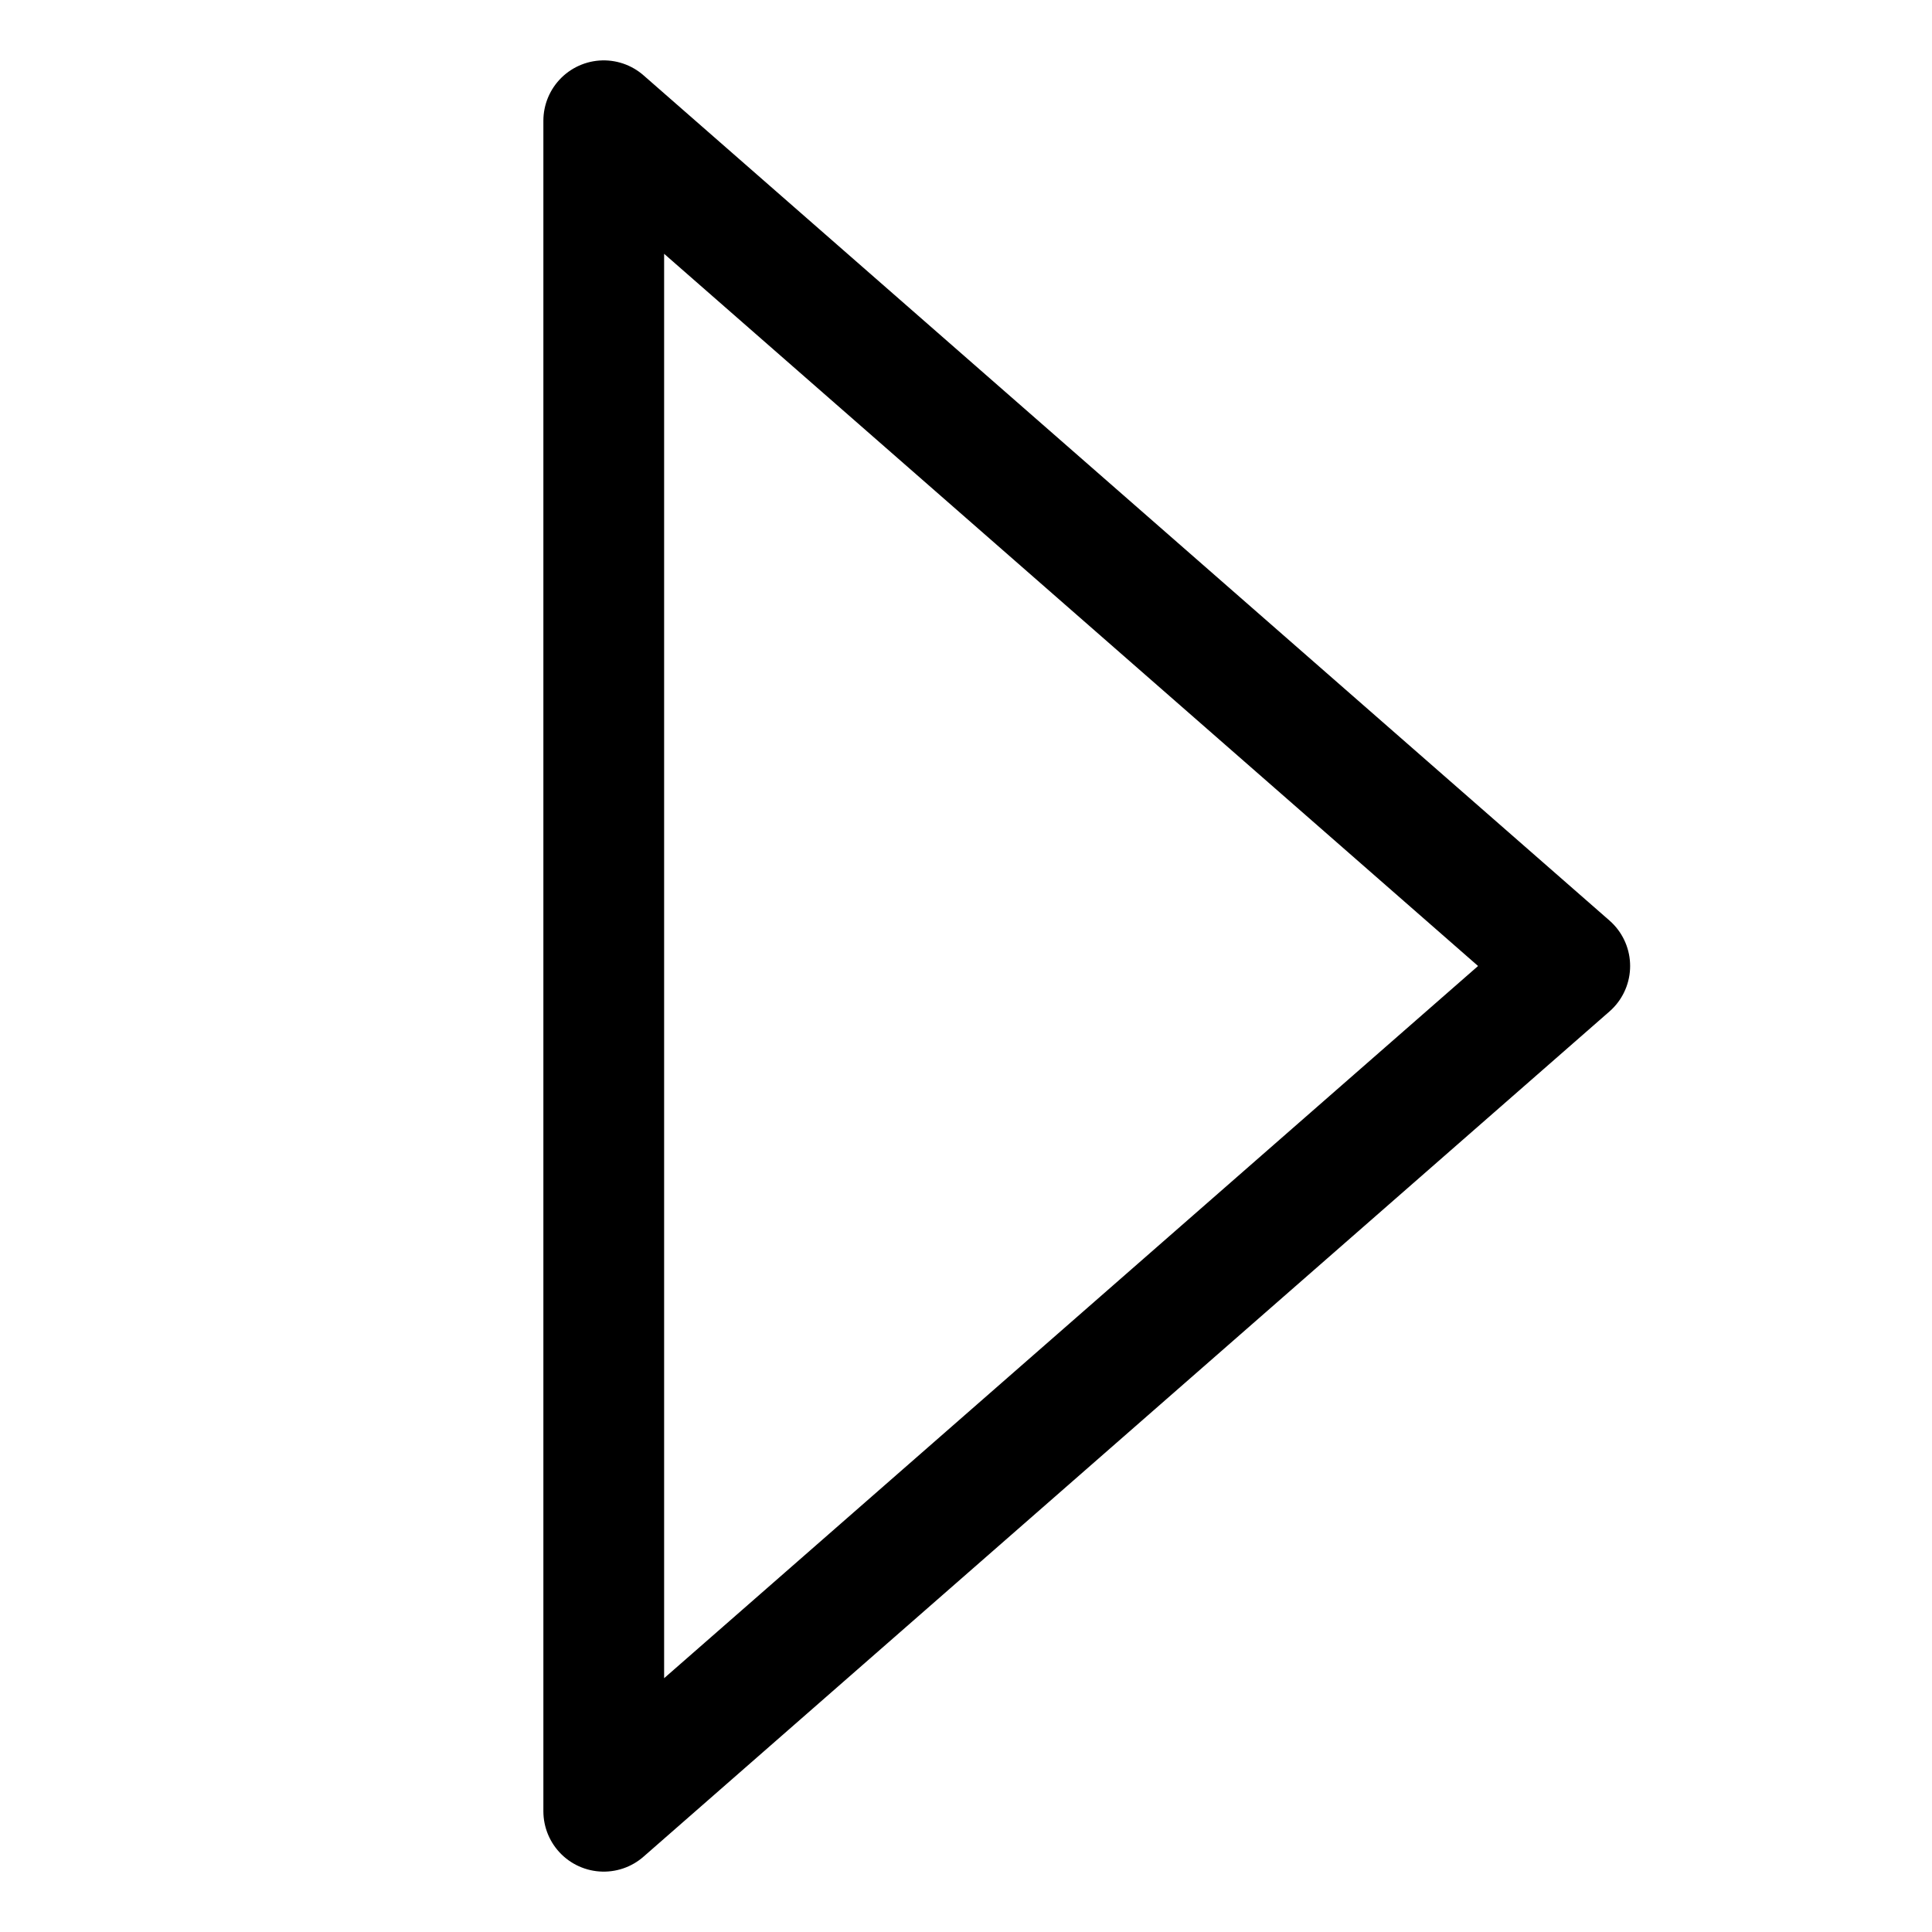
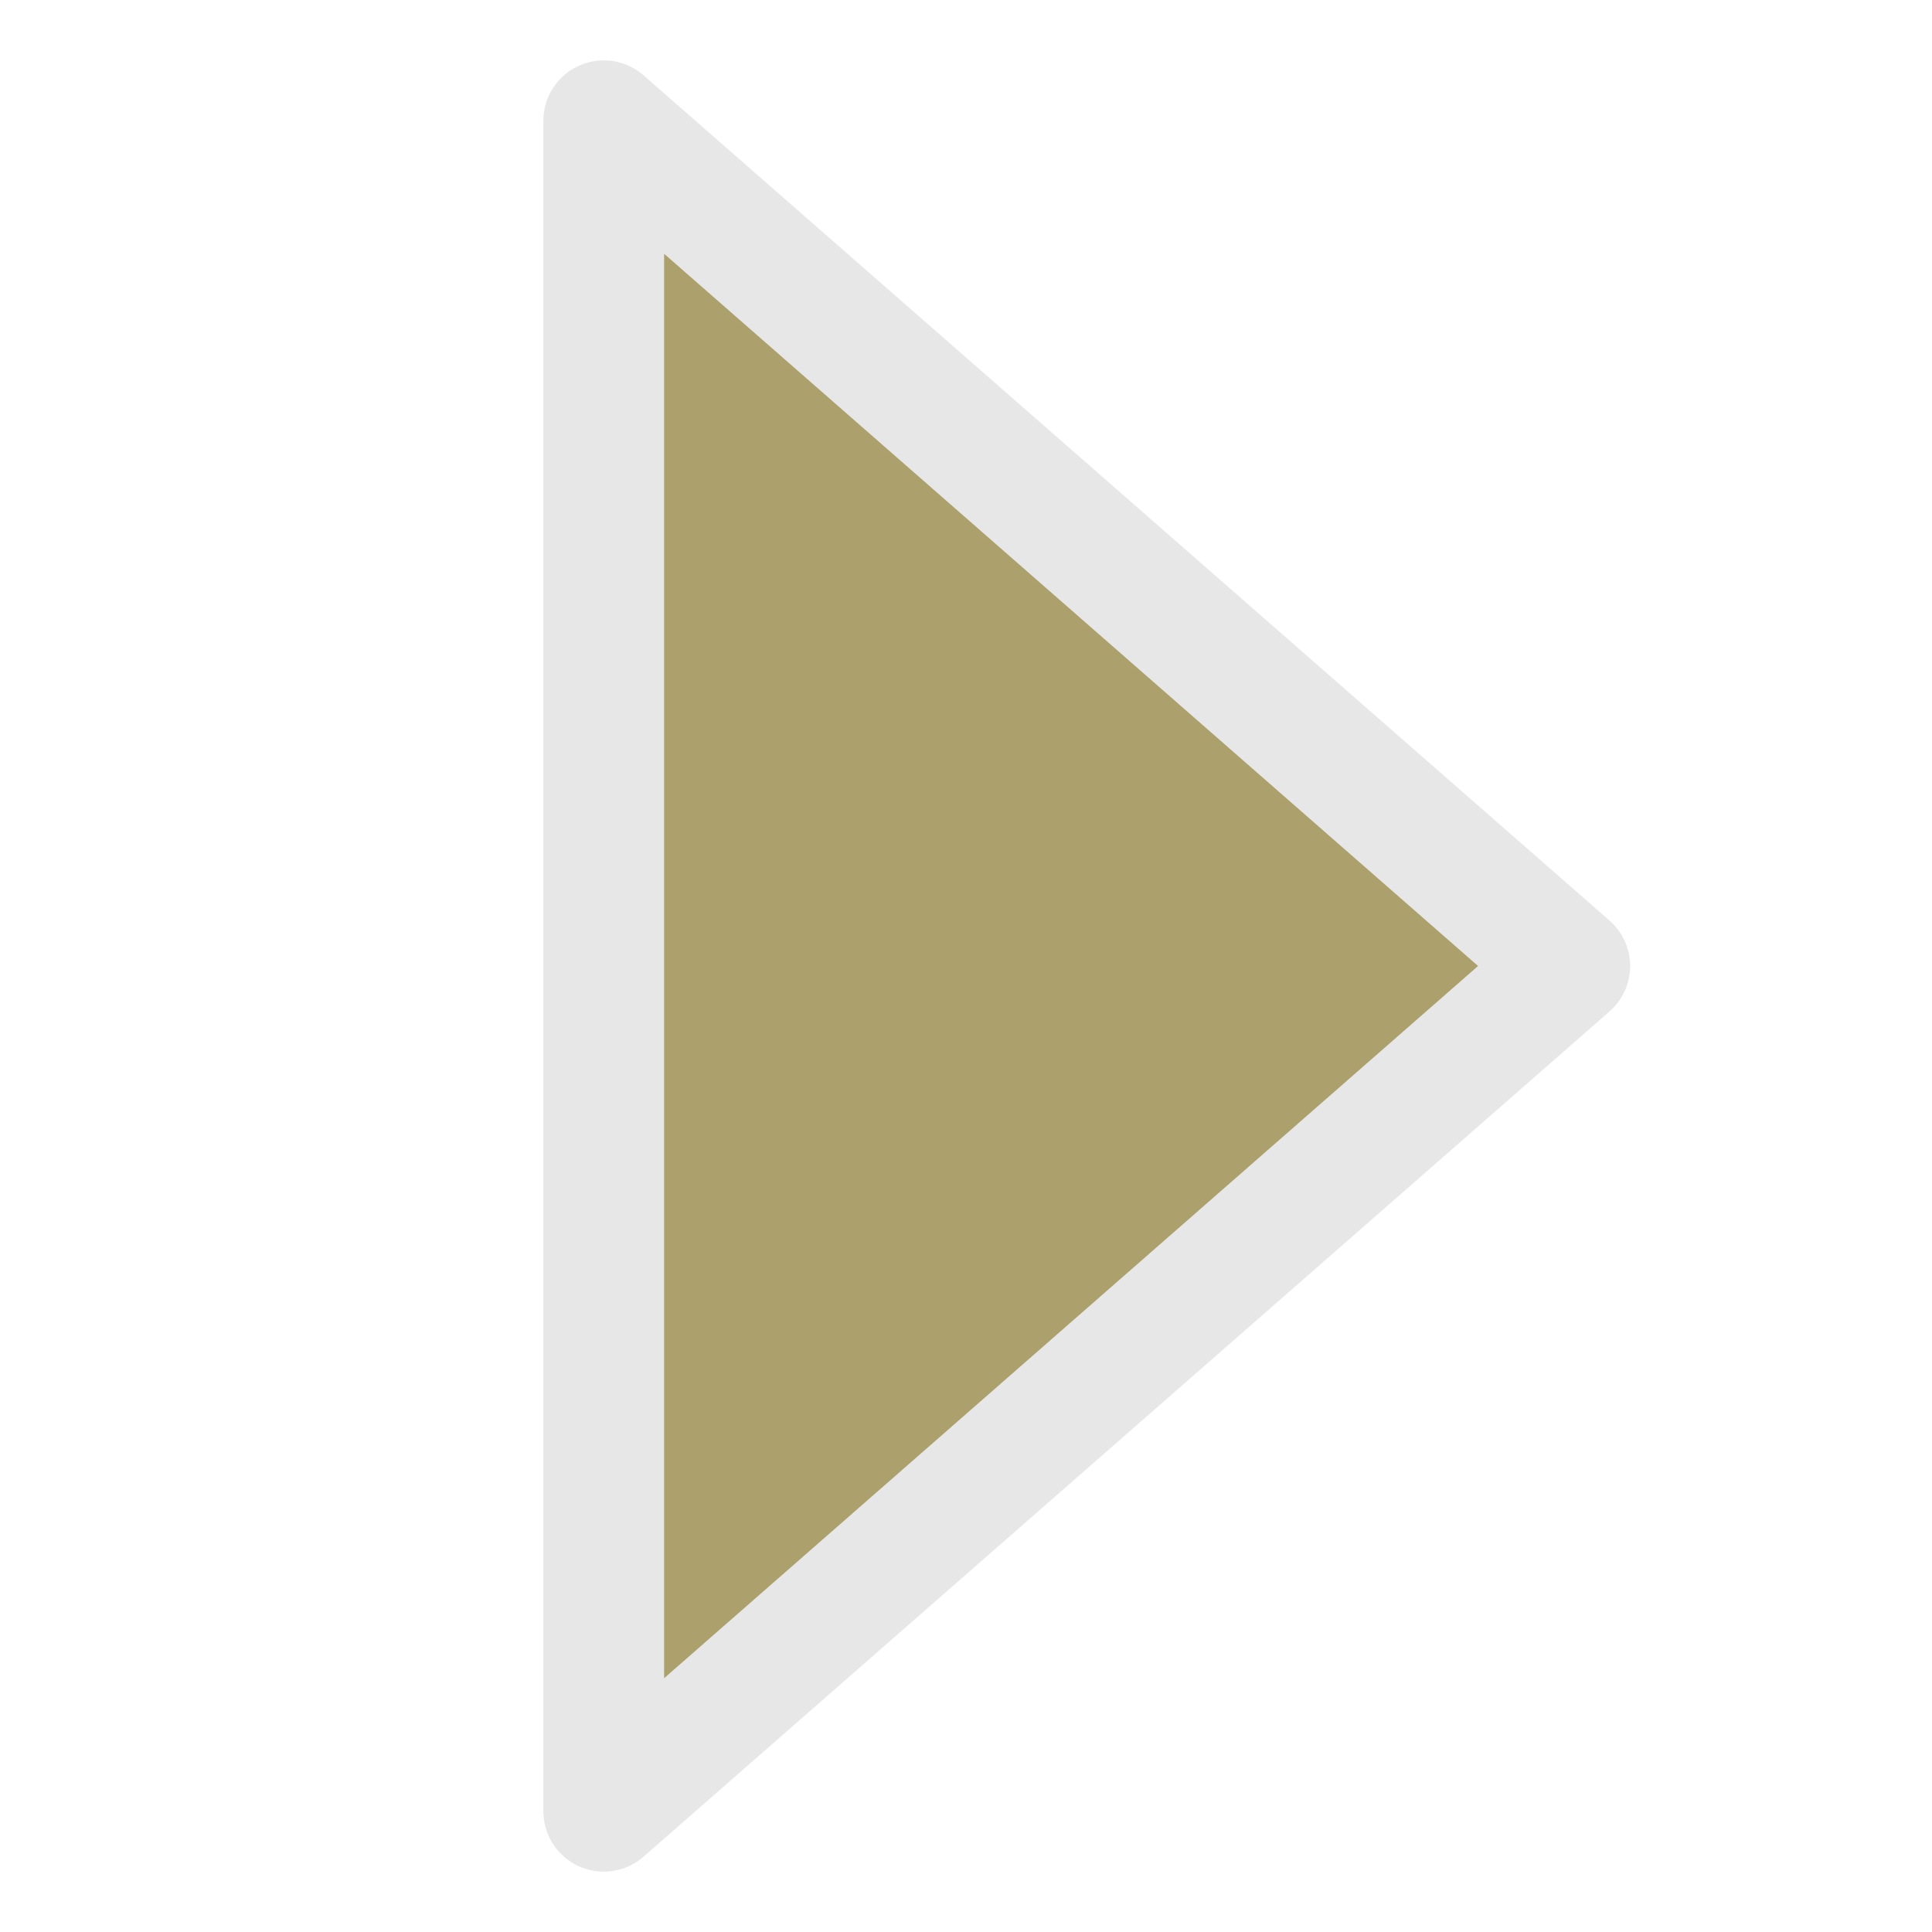
<svg xmlns="http://www.w3.org/2000/svg" viewBox="0 0 32 32" width="32" height="32">
-   <g fill="none" stroke="#000000" stroke-width="2" stroke-linecap="round" stroke-linejoin="round">
+   <g fill="#aca06c" stroke="#e7e7e7" stroke-width="2" stroke-linecap="round" stroke-linejoin="round">
    <path d="M10 30 L26 16 10 2 Z" />
  </g>
</svg>
